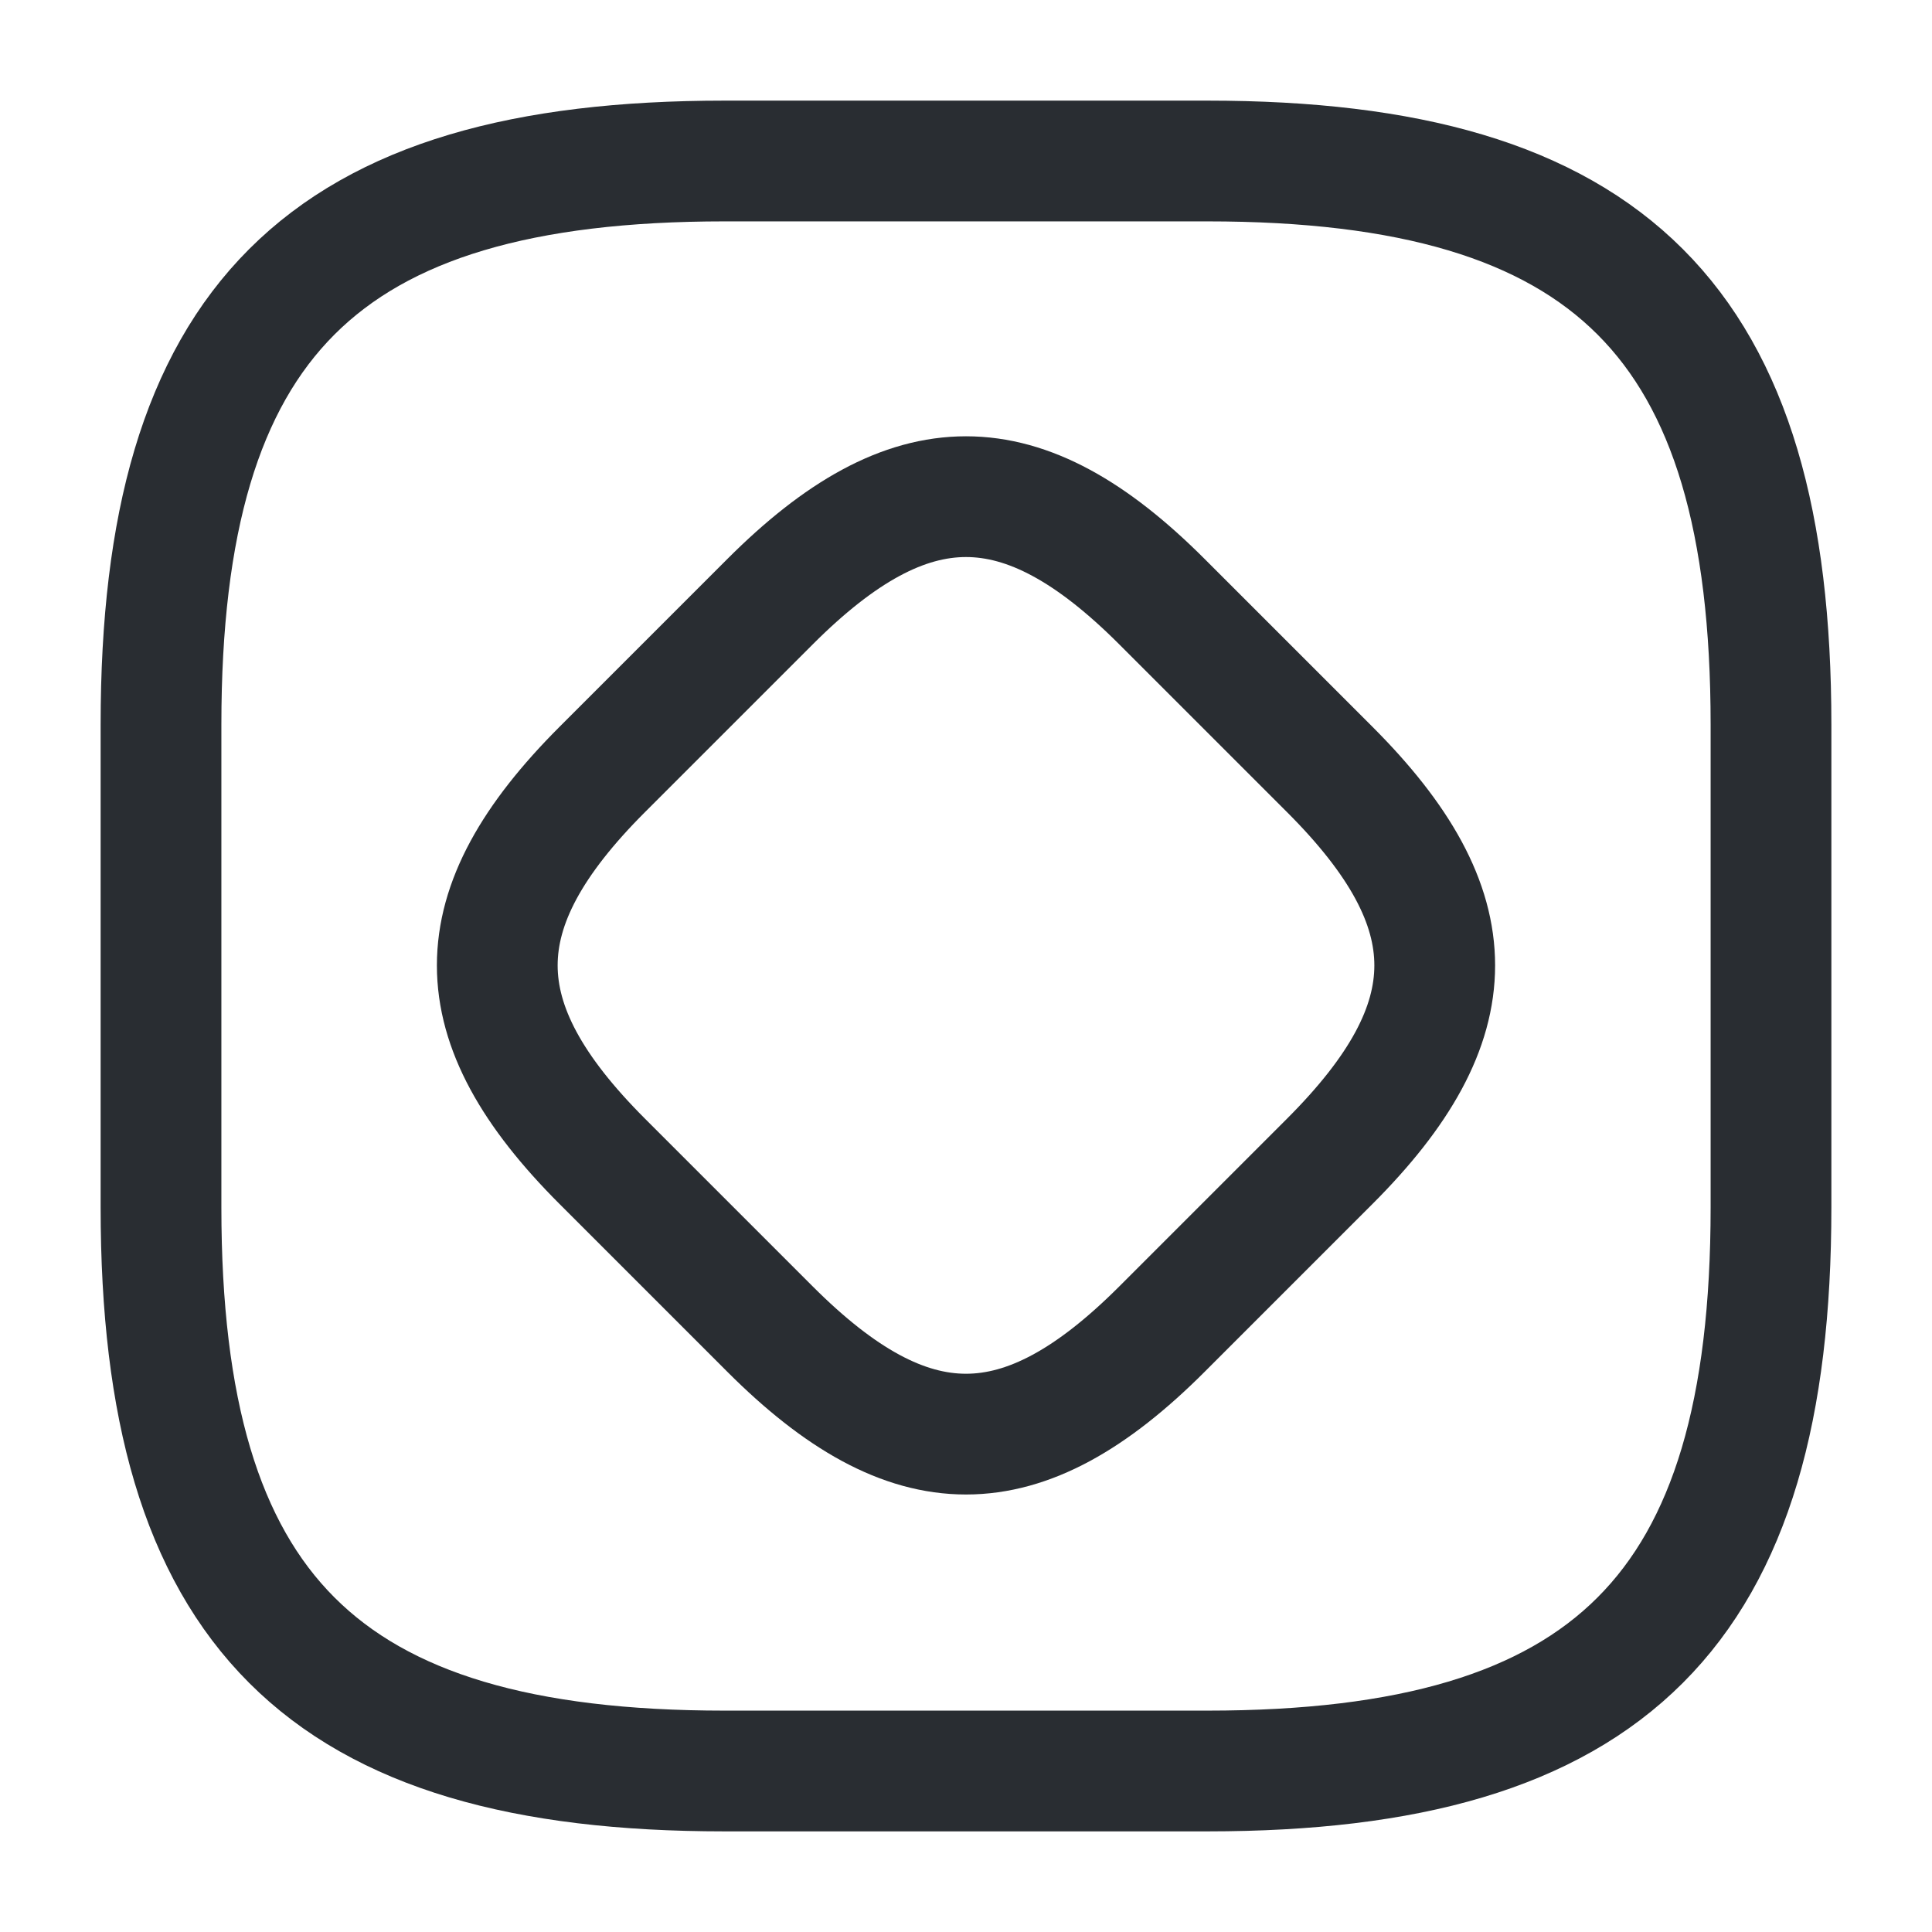
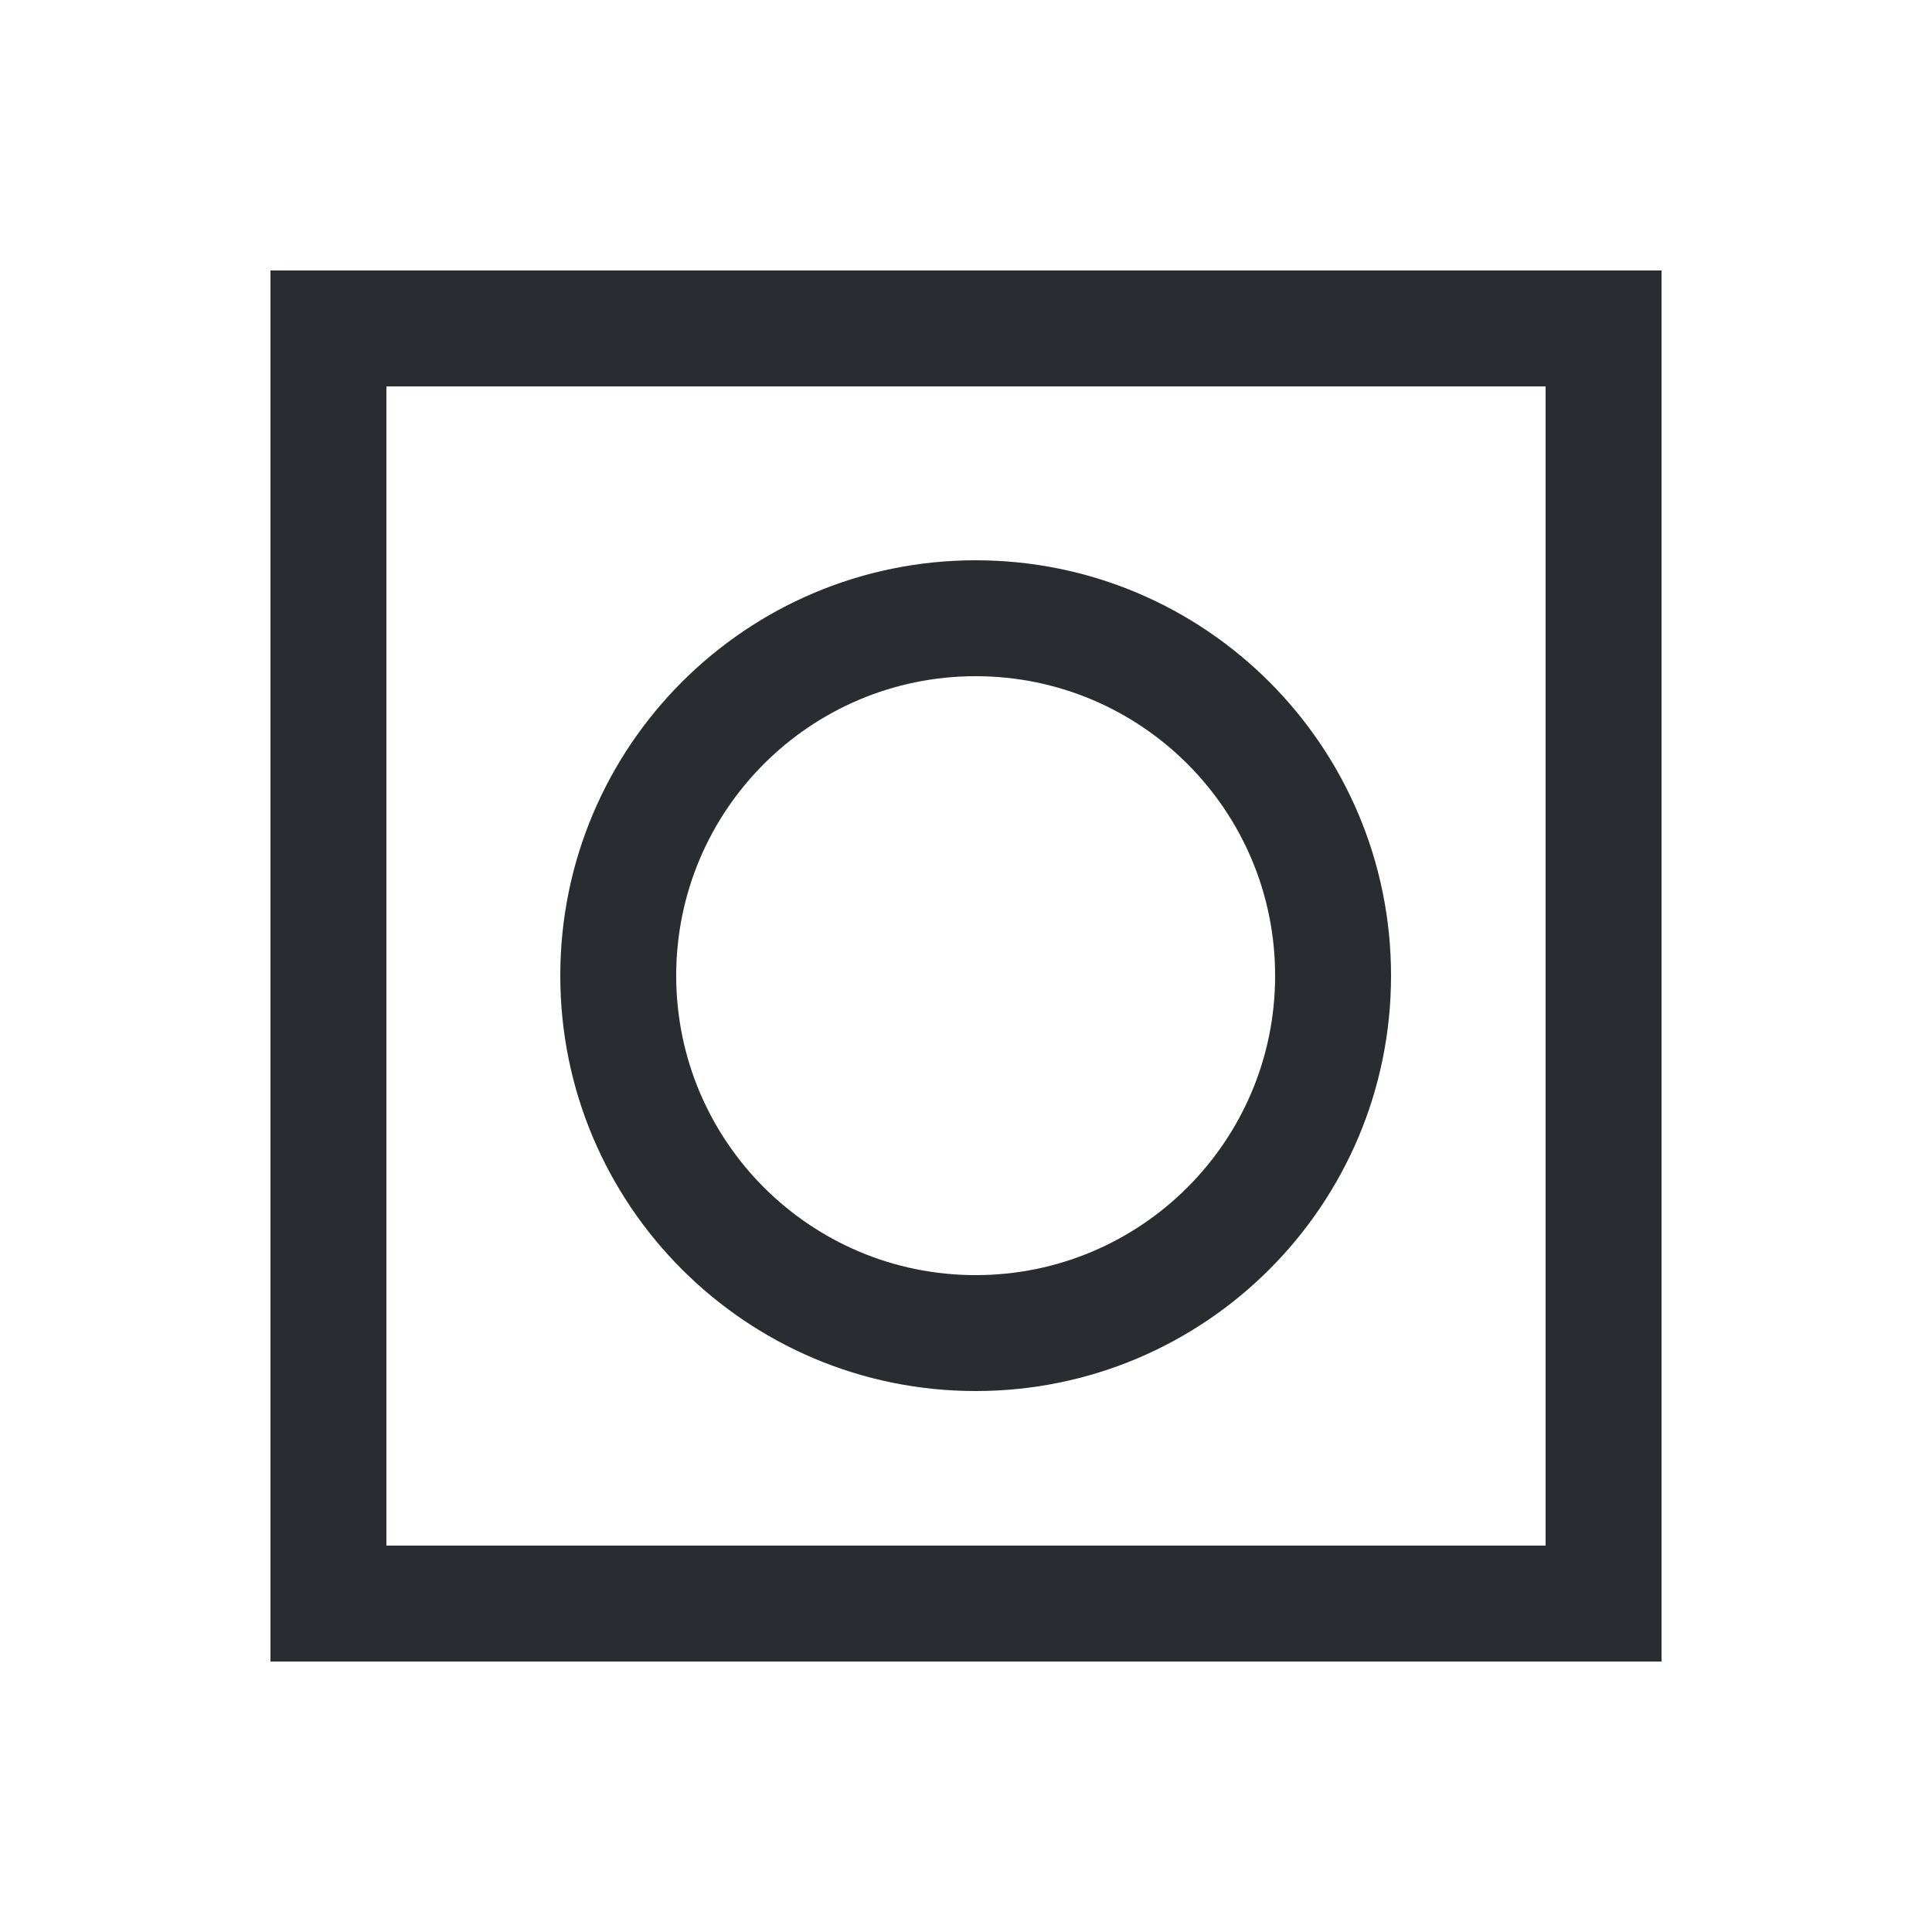
- <svg xmlns="http://www.w3.org/2000/svg" width="800" height="800" viewBox="0 0 800 800" fill="none">
-   <path d="M300 733.333H500C666.667 733.333 733.333 666.666 733.333 500V300C733.333 133.333 666.667 66.666 500 66.666H300C133.333 66.666 66.667 133.333 66.667 300V500C66.667 666.666 133.333 733.333 300 733.333Z" stroke="#292D32" stroke-width="50" stroke-linecap="round" stroke-linejoin="round" />
-   <path d="M249.363 480.862L318.888 550.387C376.825 608.325 423.175 608.325 481.112 550.387L550.637 480.862C608.575 422.925 608.575 376.575 550.637 318.637L481.112 249.112C423.175 191.175 376.825 191.175 318.888 249.112L249.363 318.637C191.425 376.575 191.425 422.925 249.363 480.862Z" stroke="#292D32" stroke-width="50" stroke-linecap="round" stroke-linejoin="round" />
+ <svg xmlns="http://www.w3.org/2000/svg" width="100" height="100" viewBox="0 0 100 100" fill="none">
+   <path d="M66 50.5C66 41.94 59.06 35 50.5 35C41.94 35 35 41.94 35 50.5C35 59.06 41.94 66 50.5 66V72C38.626 72 29 62.374 29 50.5C29 38.626 38.626 29 50.5 29C62.374 29 72 38.626 72 50.5C72 62.374 62.374 72 50.5 72V66C59.06 66 66 59.06 66 50.5Z" fill="#292D32" />
+   <path d="M86 14V86H14V14H86ZM20 80H80V20H20V80Z" fill="#292D32" />
</svg>
